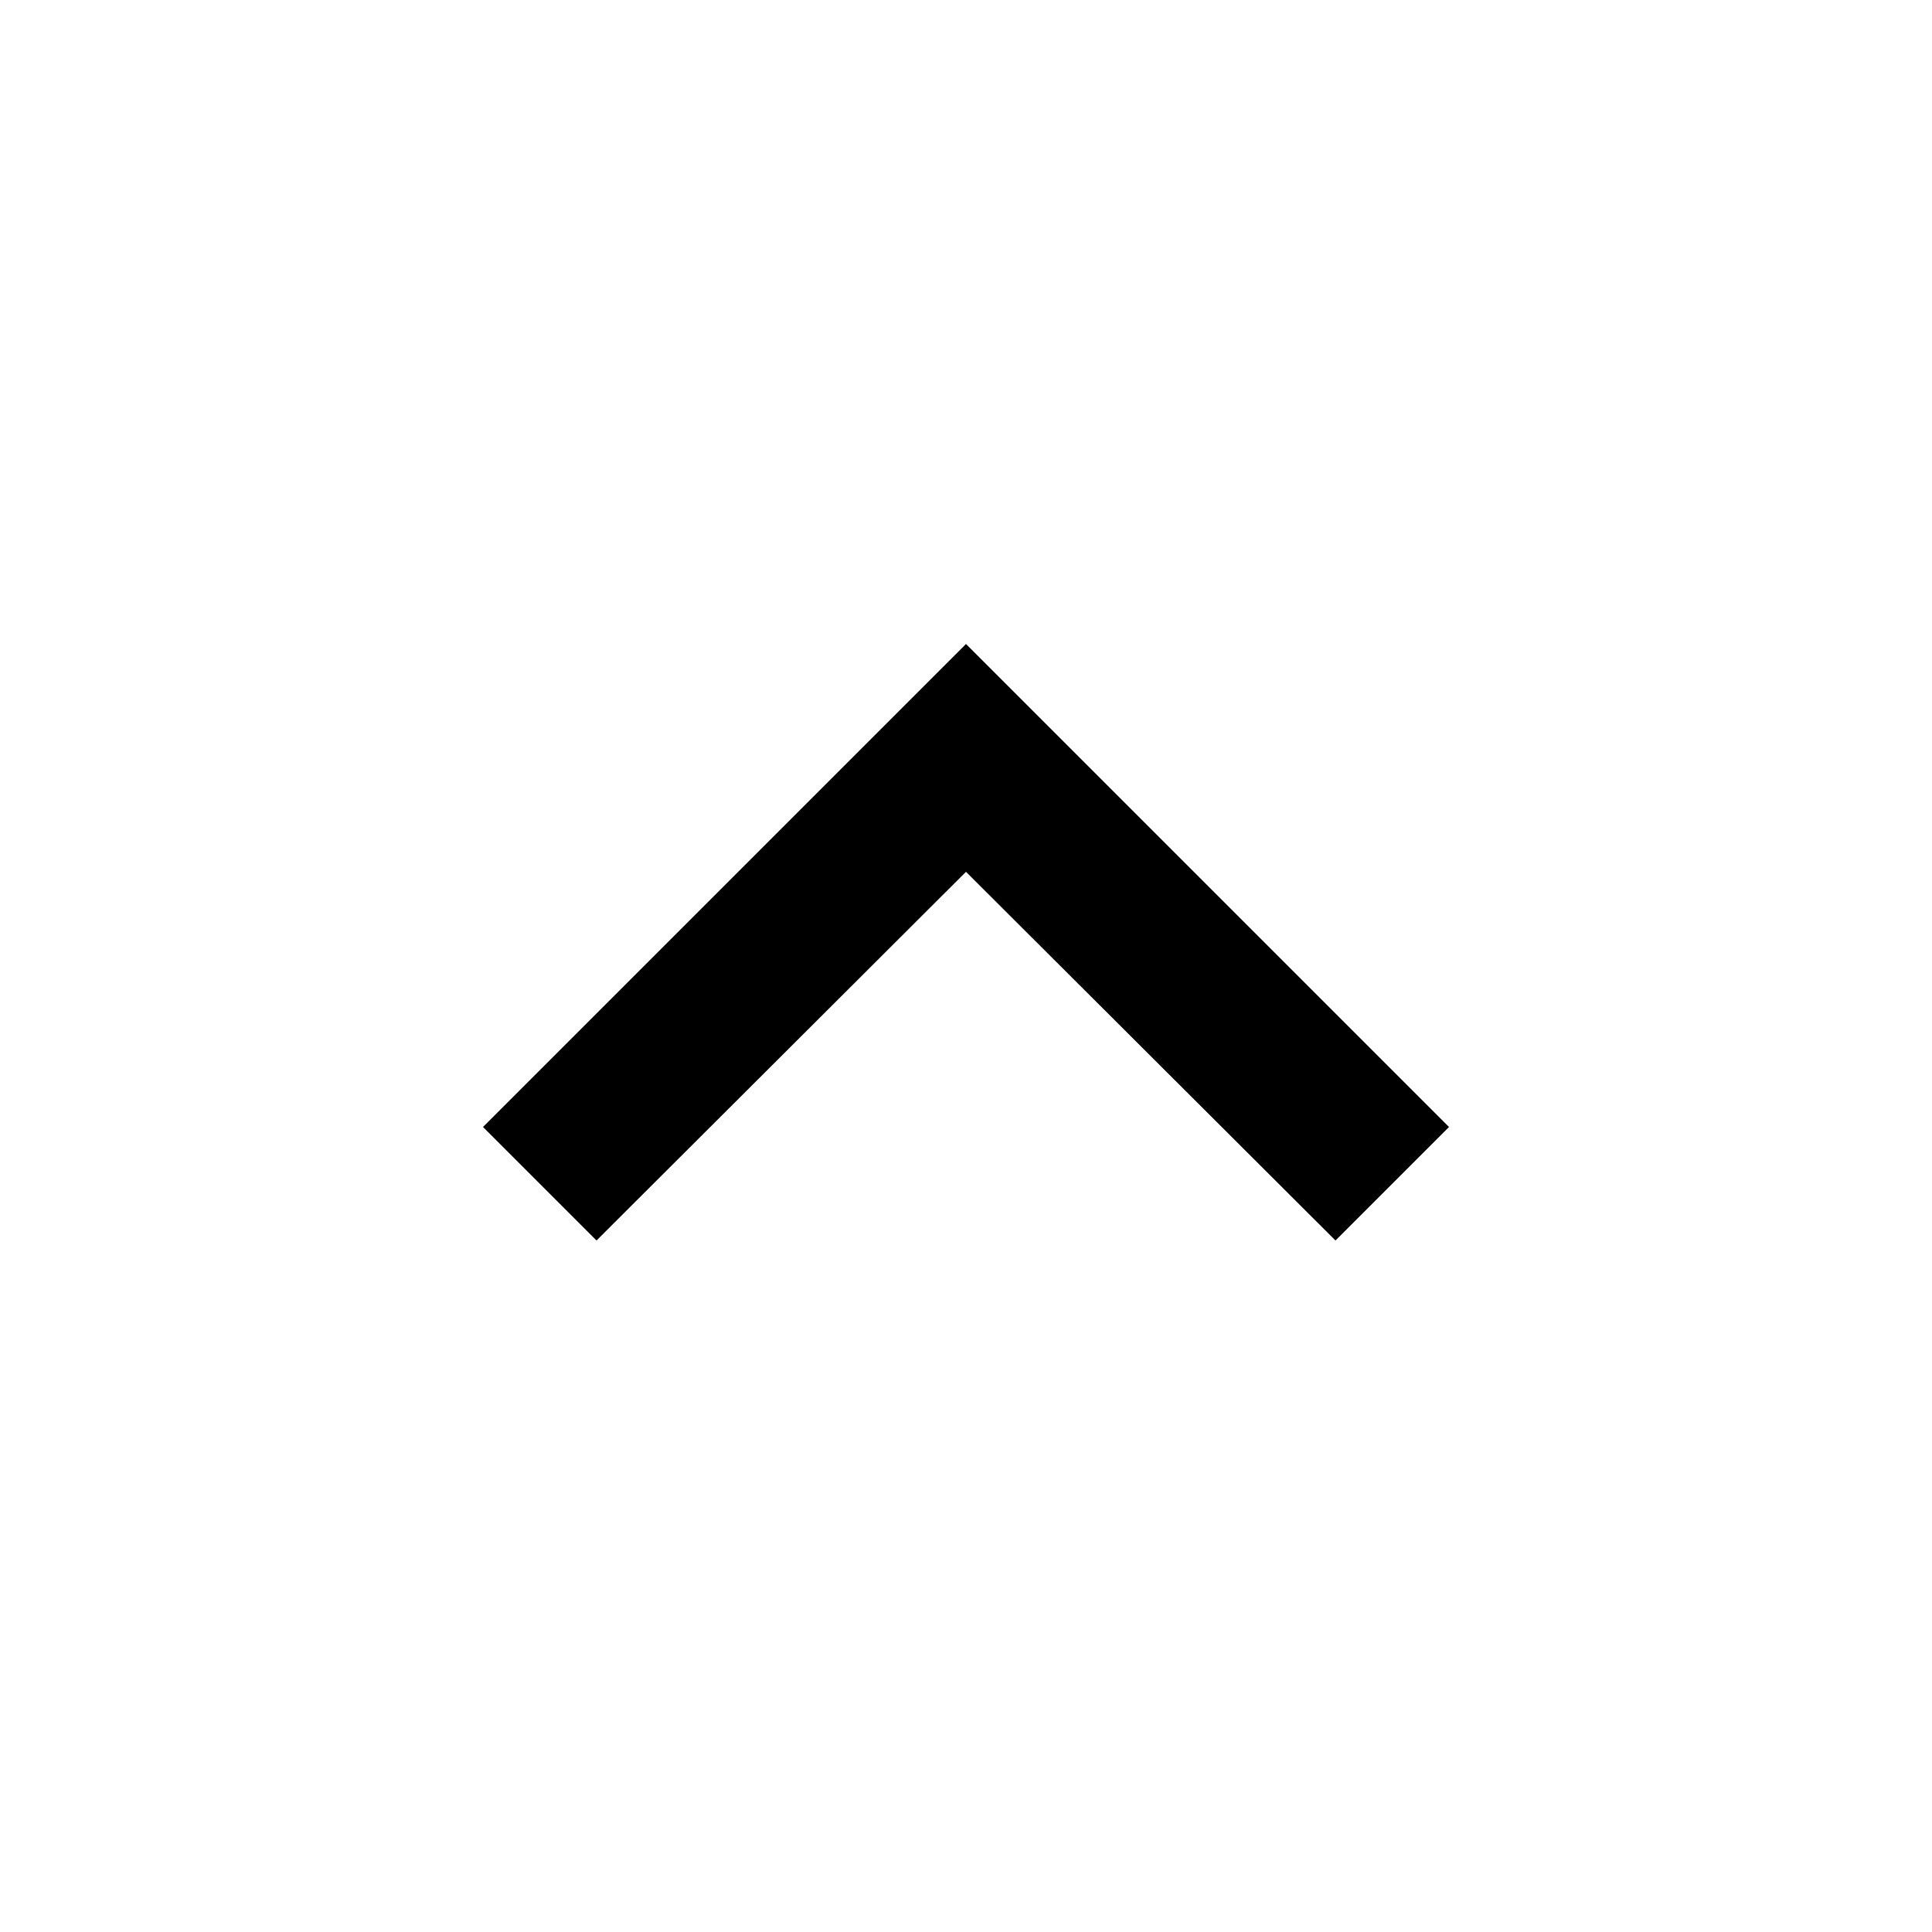
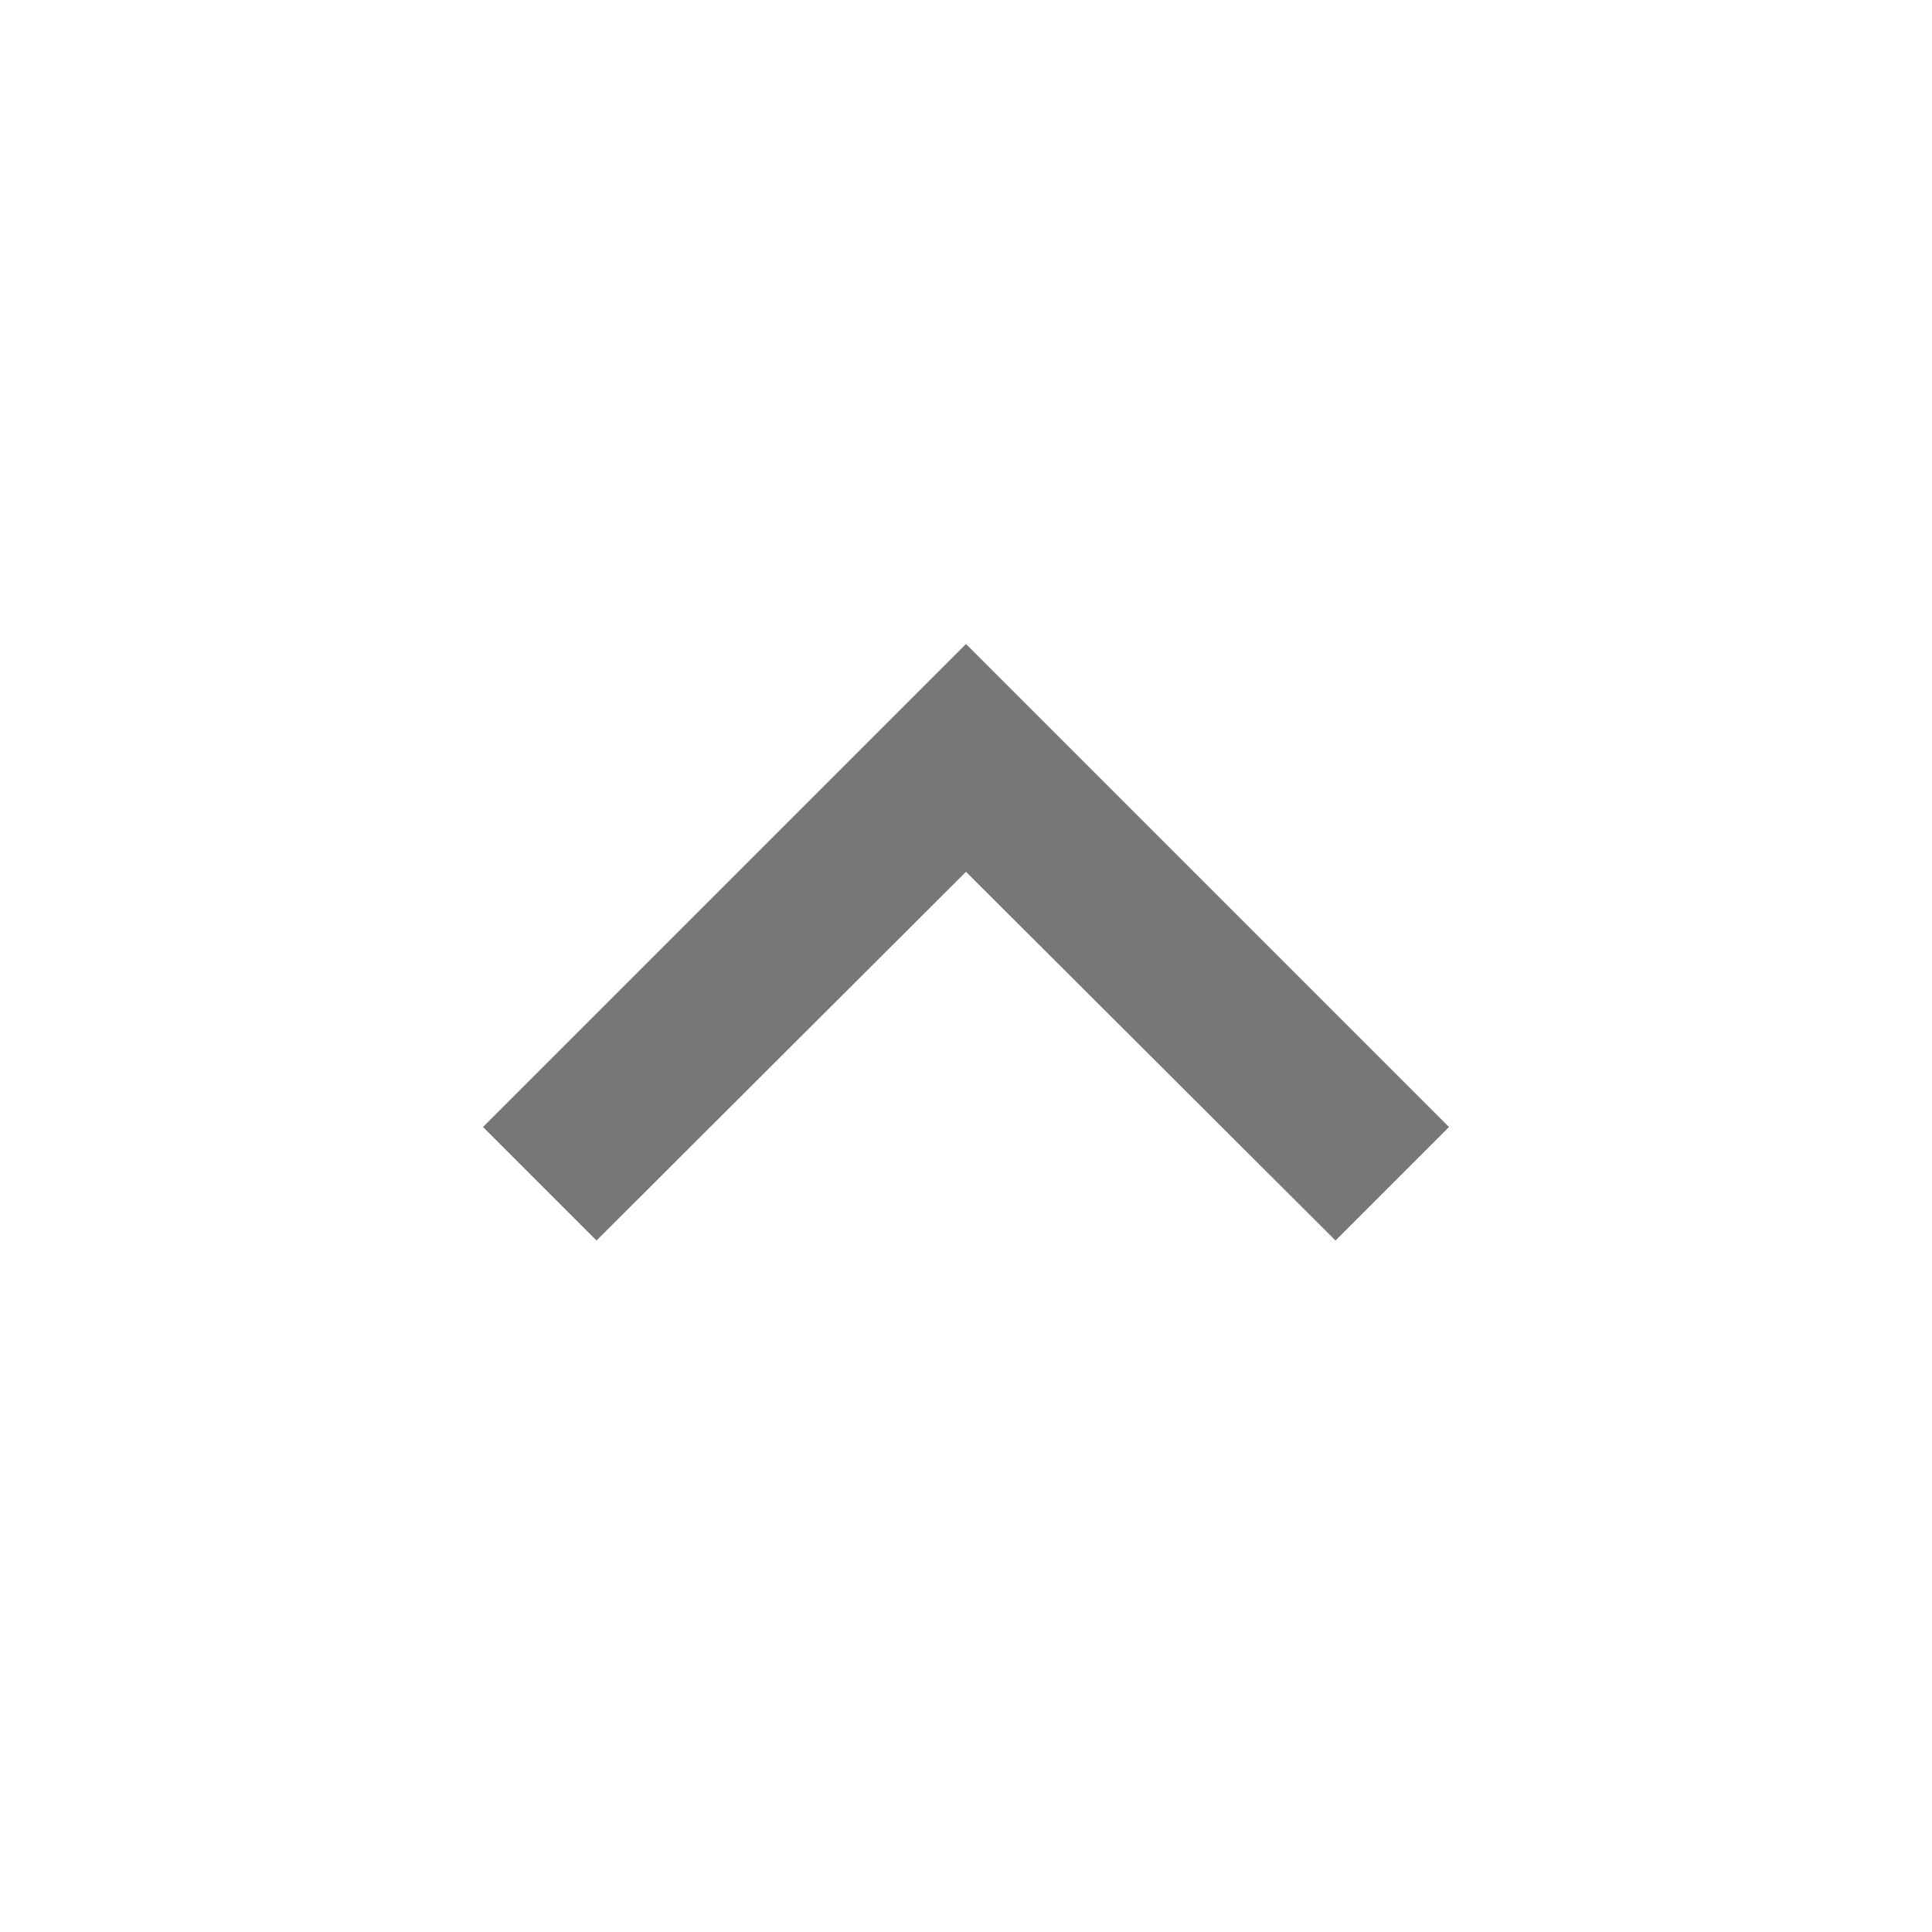
- <svg xmlns="http://www.w3.org/2000/svg" fill="#000000" height="24" viewBox="0 0 24 24" width="24">
+ <svg xmlns="http://www.w3.org/2000/svg" fill="#777" height="24" viewBox="0 0 24 24" width="24">
  <path d="M7.41 15.41L12 10.83l4.59 4.58L18 14l-6-6-6 6z" />
  <path d="M0 0h24v24H0z" fill="none" />
</svg>
